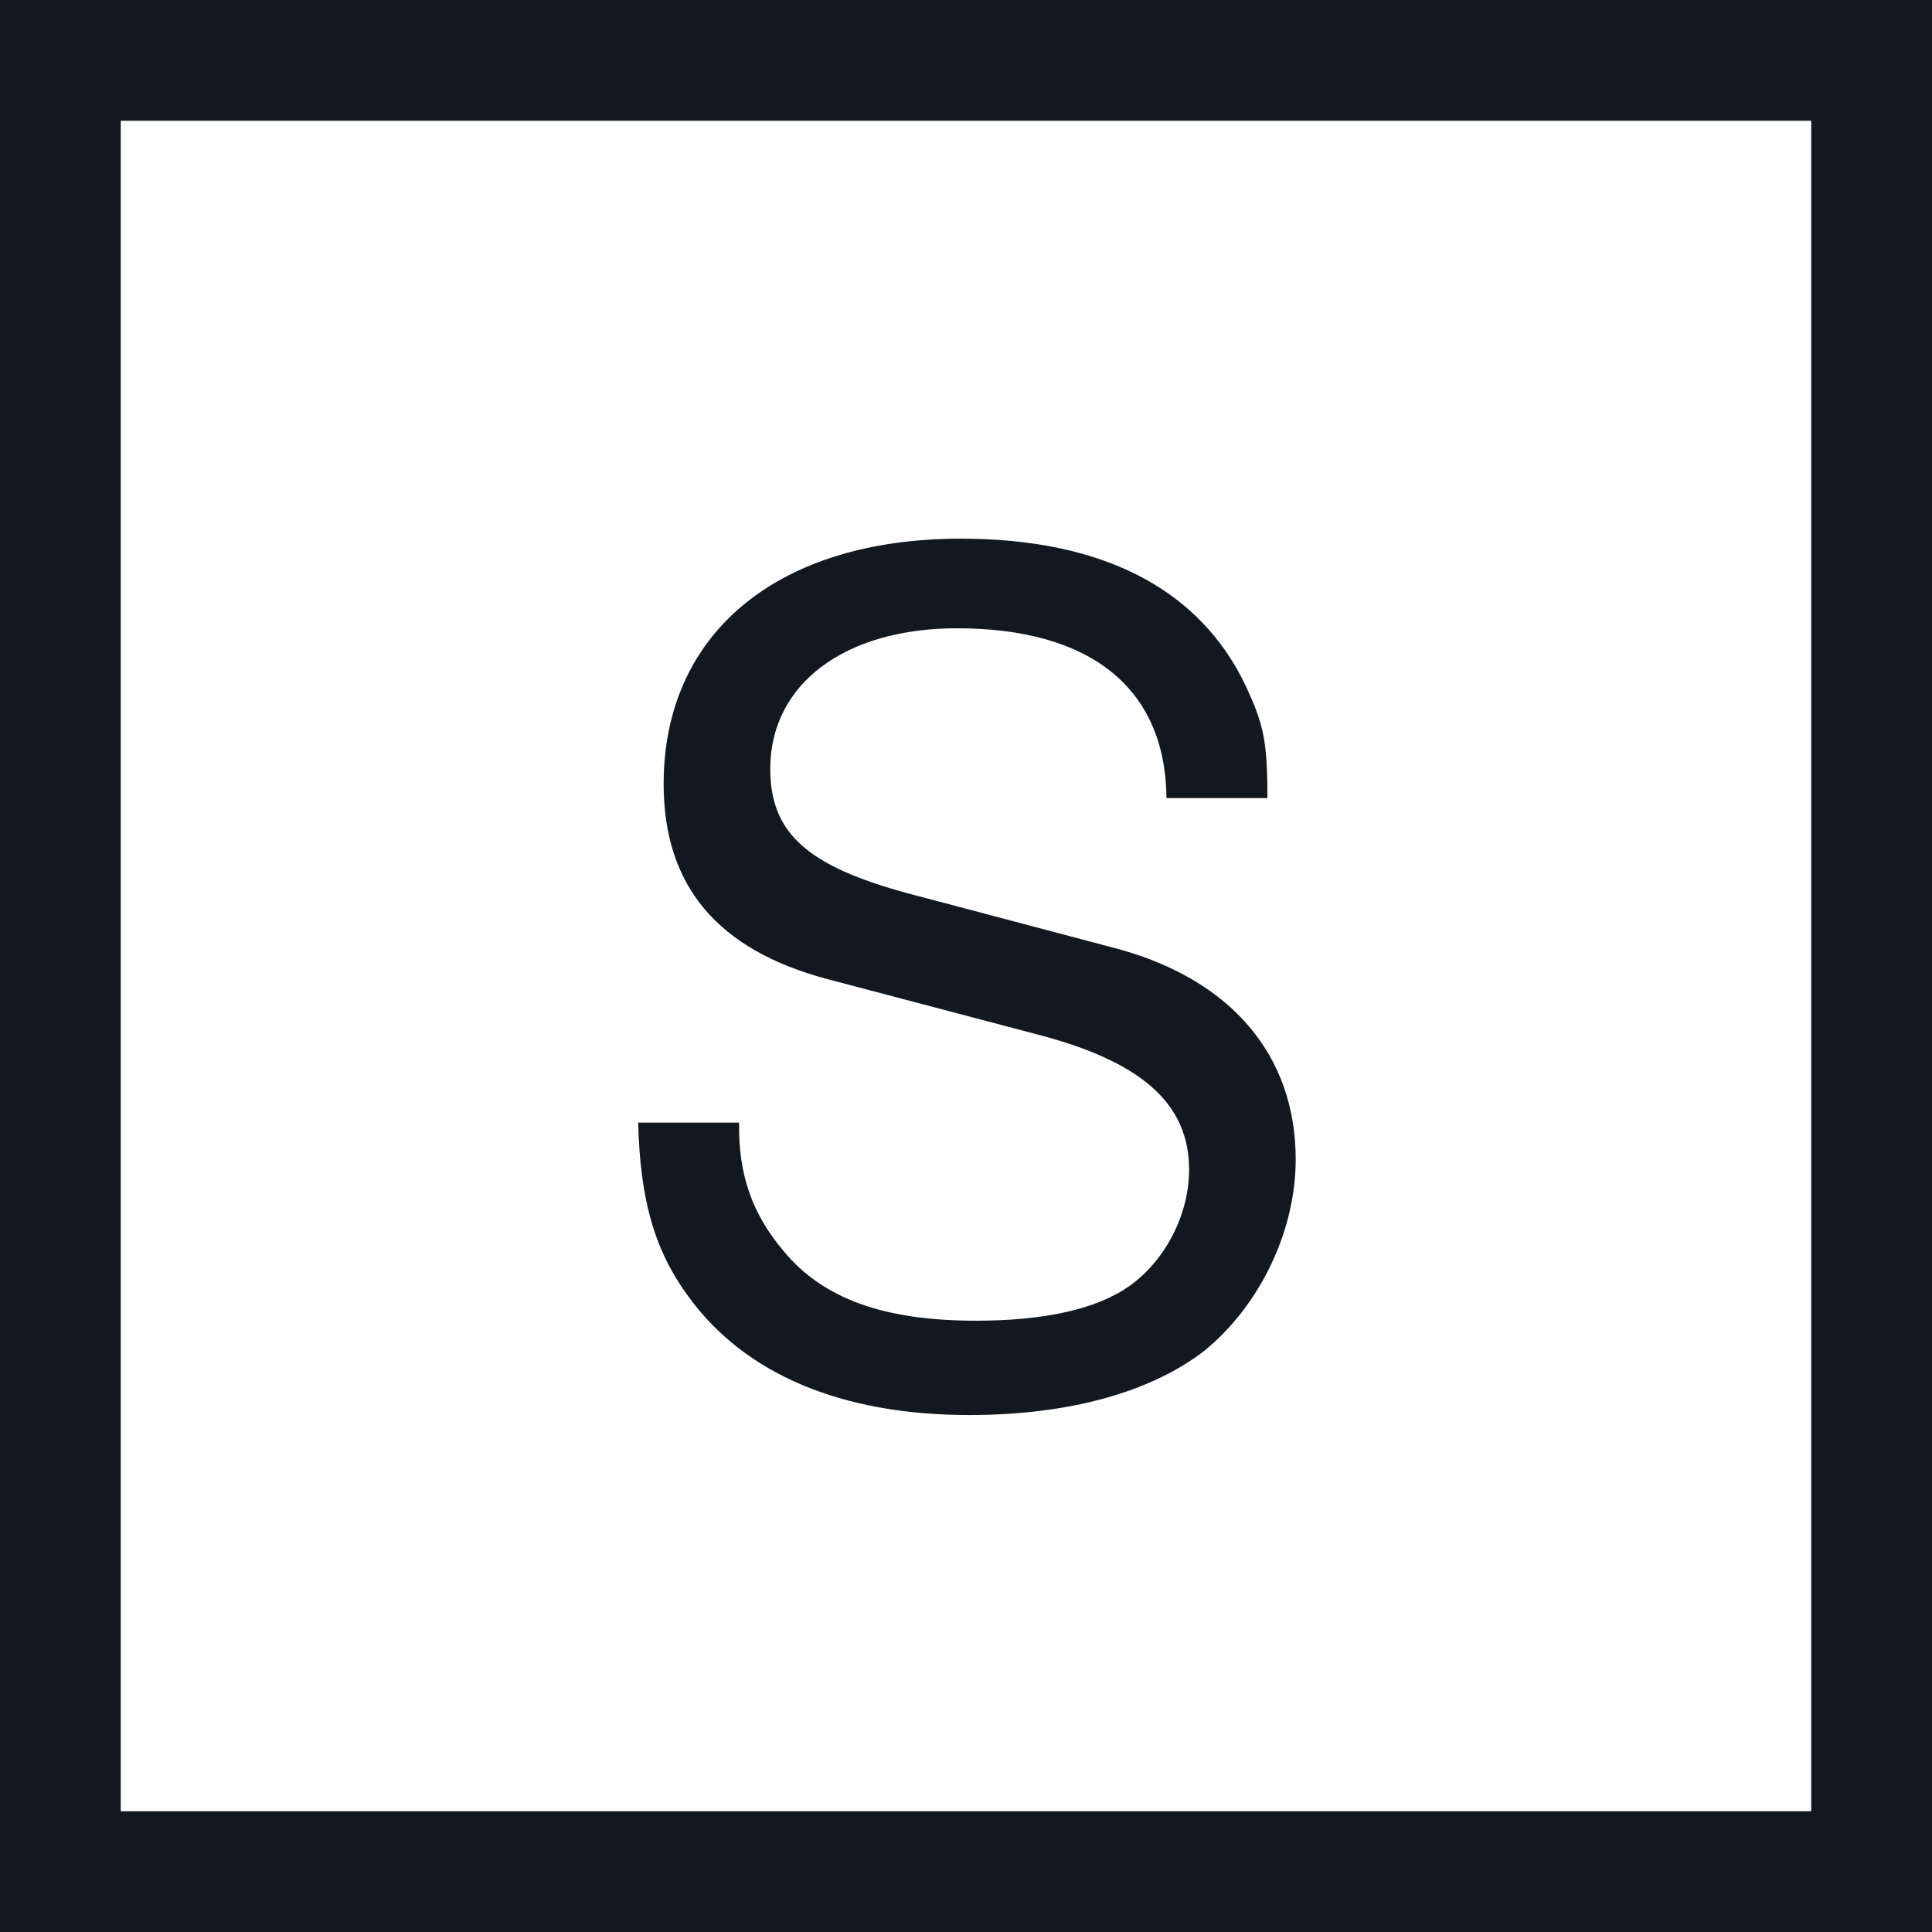
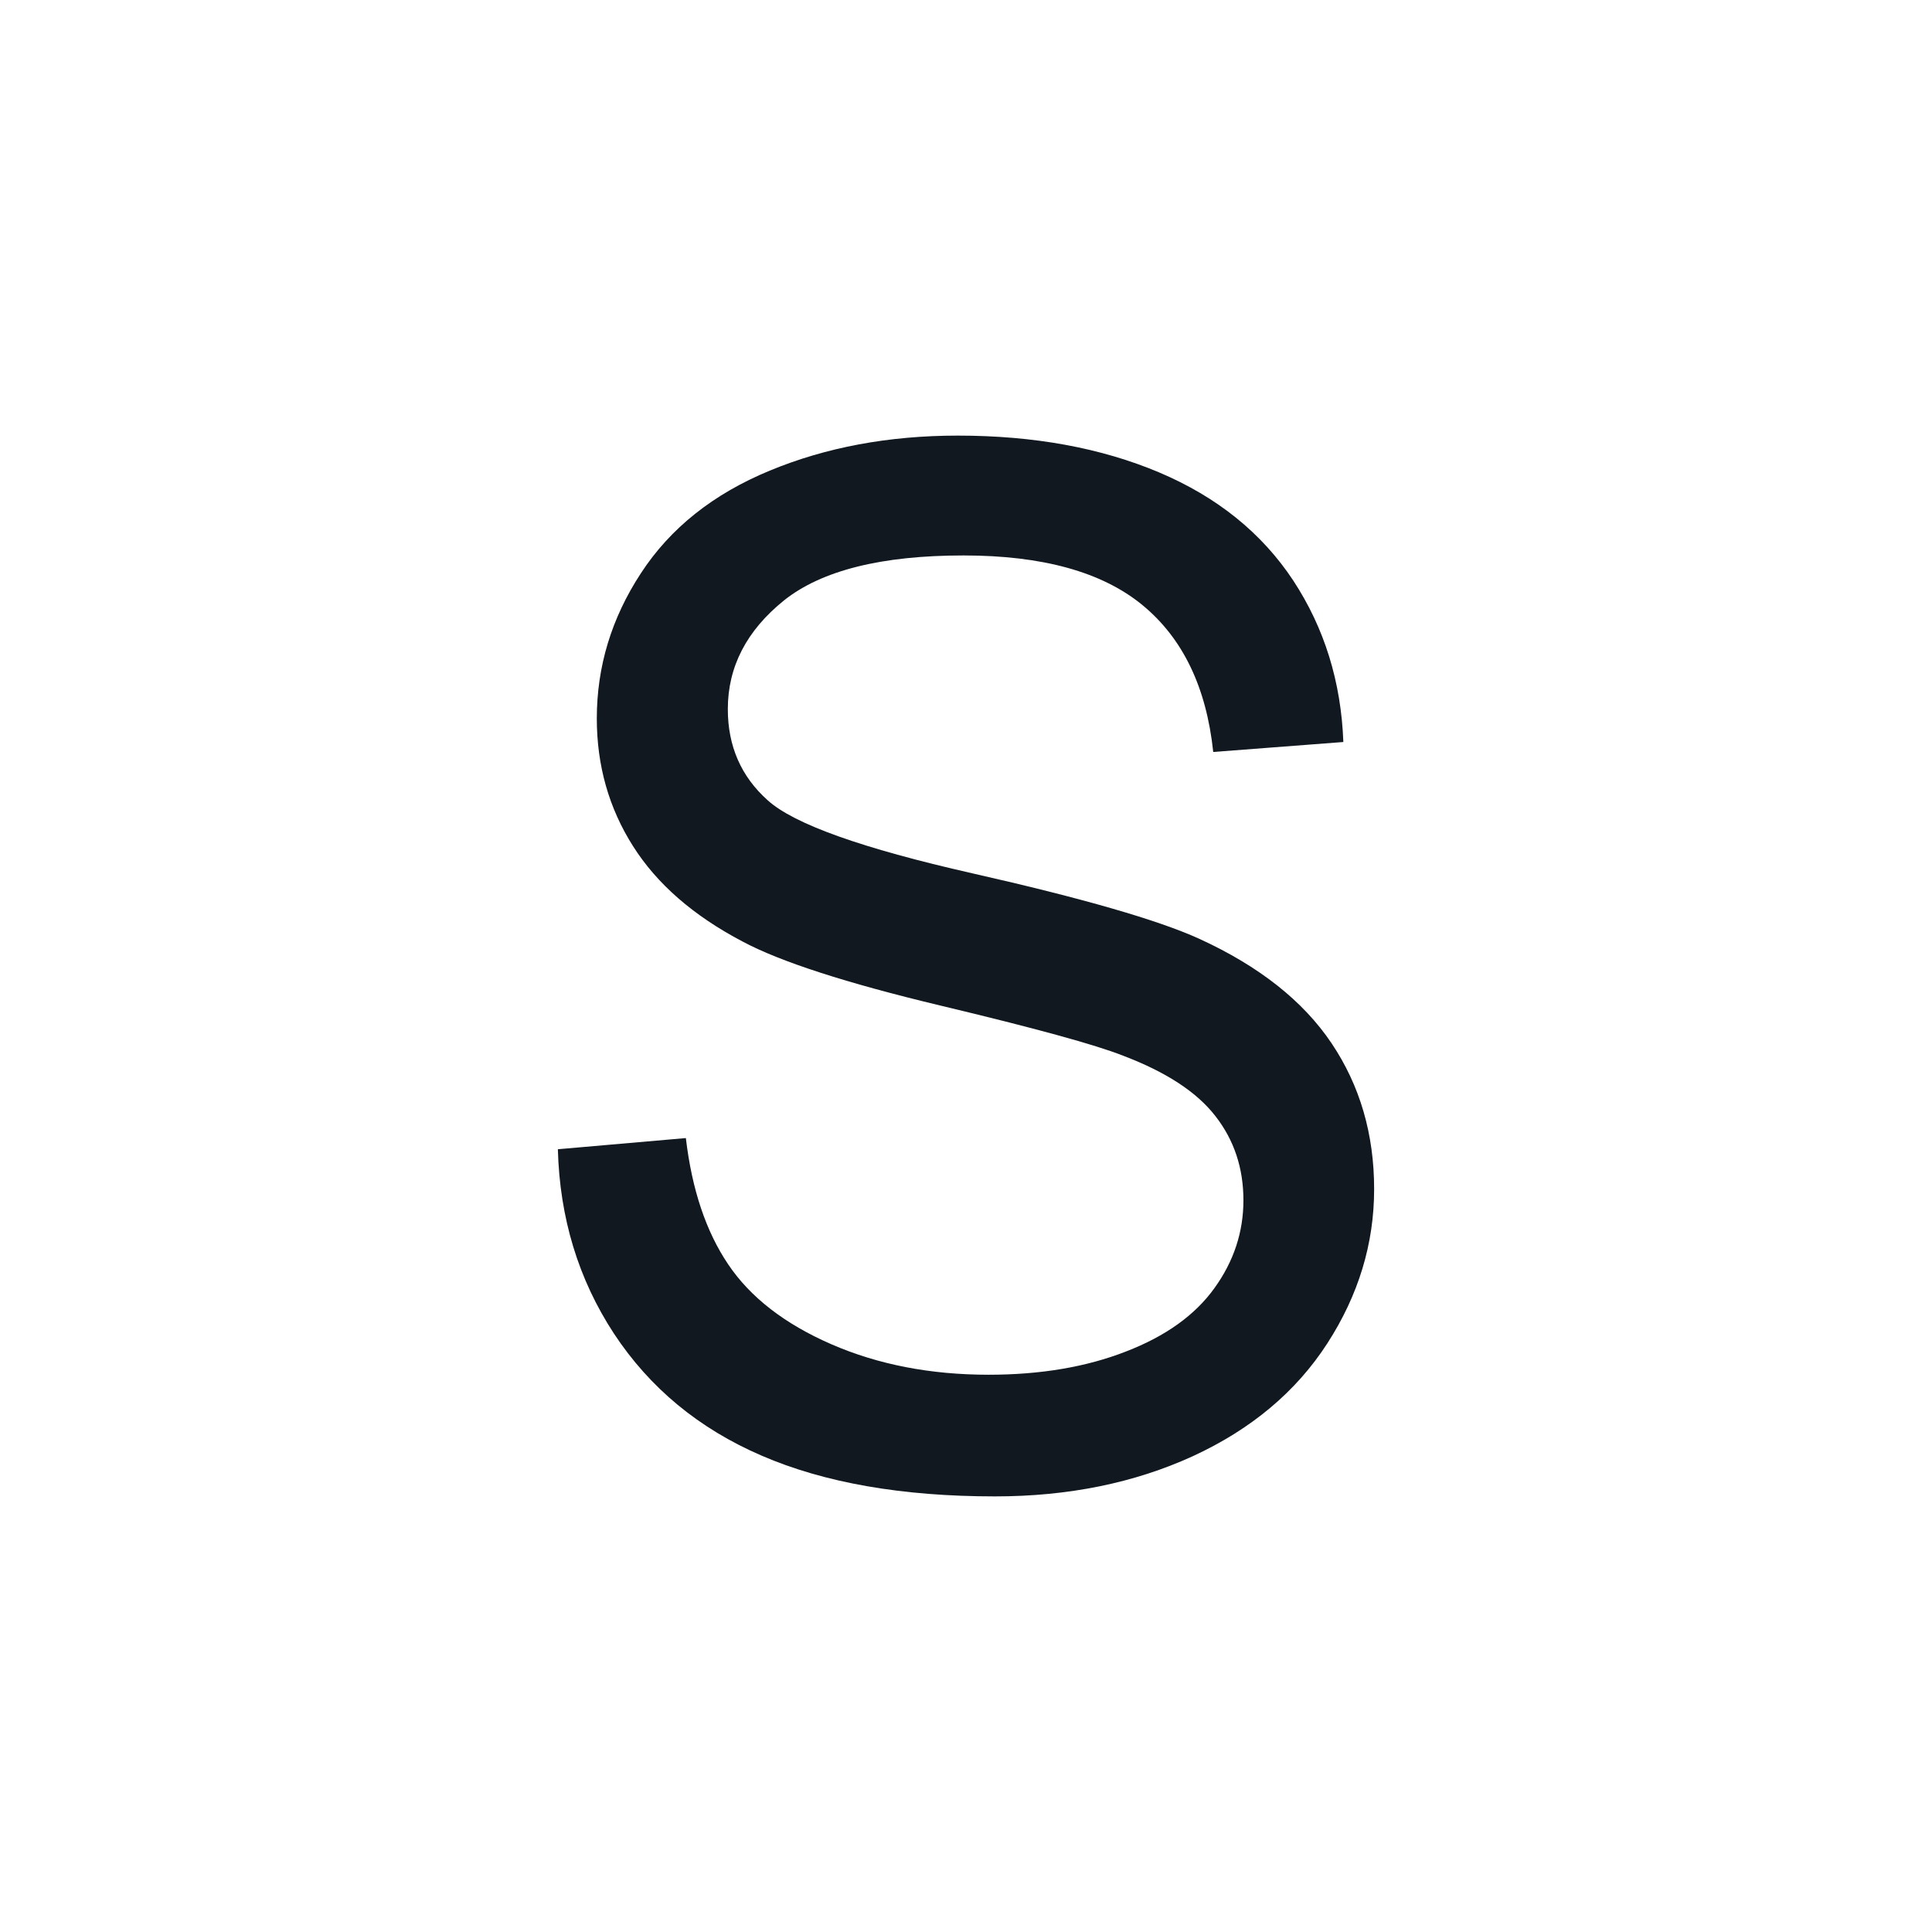
- <svg xmlns="http://www.w3.org/2000/svg" viewBox="0 0 32 32">
-   <rect x="1" y="1" width="30" height="30" fill="#fff" stroke="#111820" stroke-width="2" />
-   <text x="16" y="23" text-anchor="middle" font-family="Helvetica Neue,Helvetica,Arial,sans-serif" font-weight="400" font-size="19" letter-spacing="-1" fill="#111820">S</text>
+ <svg xmlns="http://www.w3.org/2000/svg" viewBox="22 22 64 64">
+   <rect x="0" y="0" width="108" height="108" fill="#FFFFFF" />
+   <path d="M40.48 60.07L40.48 60.07L44.72 59.70Q45.02 62.25 46.12 63.88Q47.22 65.52 49.54 66.53Q51.86 67.54 54.75 67.54L54.75 67.54Q57.33 67.54 59.30 66.77Q61.27 66.01 62.23 64.67Q63.19 63.34 63.19 61.76L63.19 61.76Q63.19 60.16 62.26 58.97Q61.34 57.78 59.20 56.97L59.20 56.97Q57.84 56.43 53.15 55.31Q48.47 54.19 46.60 53.19L46.60 53.19Q44.16 51.91 42.97 50.03Q41.77 48.14 41.77 45.80L41.77 45.80Q41.77 43.22 43.23 40.99Q44.69 38.75 47.50 37.59Q50.30 36.43 53.73 36.43L53.73 36.43Q57.51 36.43 60.40 37.65Q63.28 38.87 64.84 41.23Q66.39 43.59 66.50 46.58L66.50 46.58L62.19 46.91Q61.85 43.69 59.84 42.04Q57.84 40.40 53.92 40.40L53.92 40.40Q49.84 40.40 47.97 41.89Q46.11 43.39 46.11 45.49L46.11 45.49Q46.11 47.33 47.43 48.51L47.43 48.51Q48.73 49.69 54.21 50.93Q59.69 52.17 61.73 53.10L61.73 53.10Q64.70 54.46 66.11 56.56Q67.52 58.66 67.52 61.39L67.52 61.39Q67.52 64.10 65.97 66.50Q64.42 68.90 61.51 70.24Q58.60 71.57 54.96 71.57L54.96 71.57Q50.35 71.57 47.23 70.22Q44.12 68.88 42.34 66.18Q40.57 63.48 40.48 60.07Z" fill="#111820" />
</svg>
